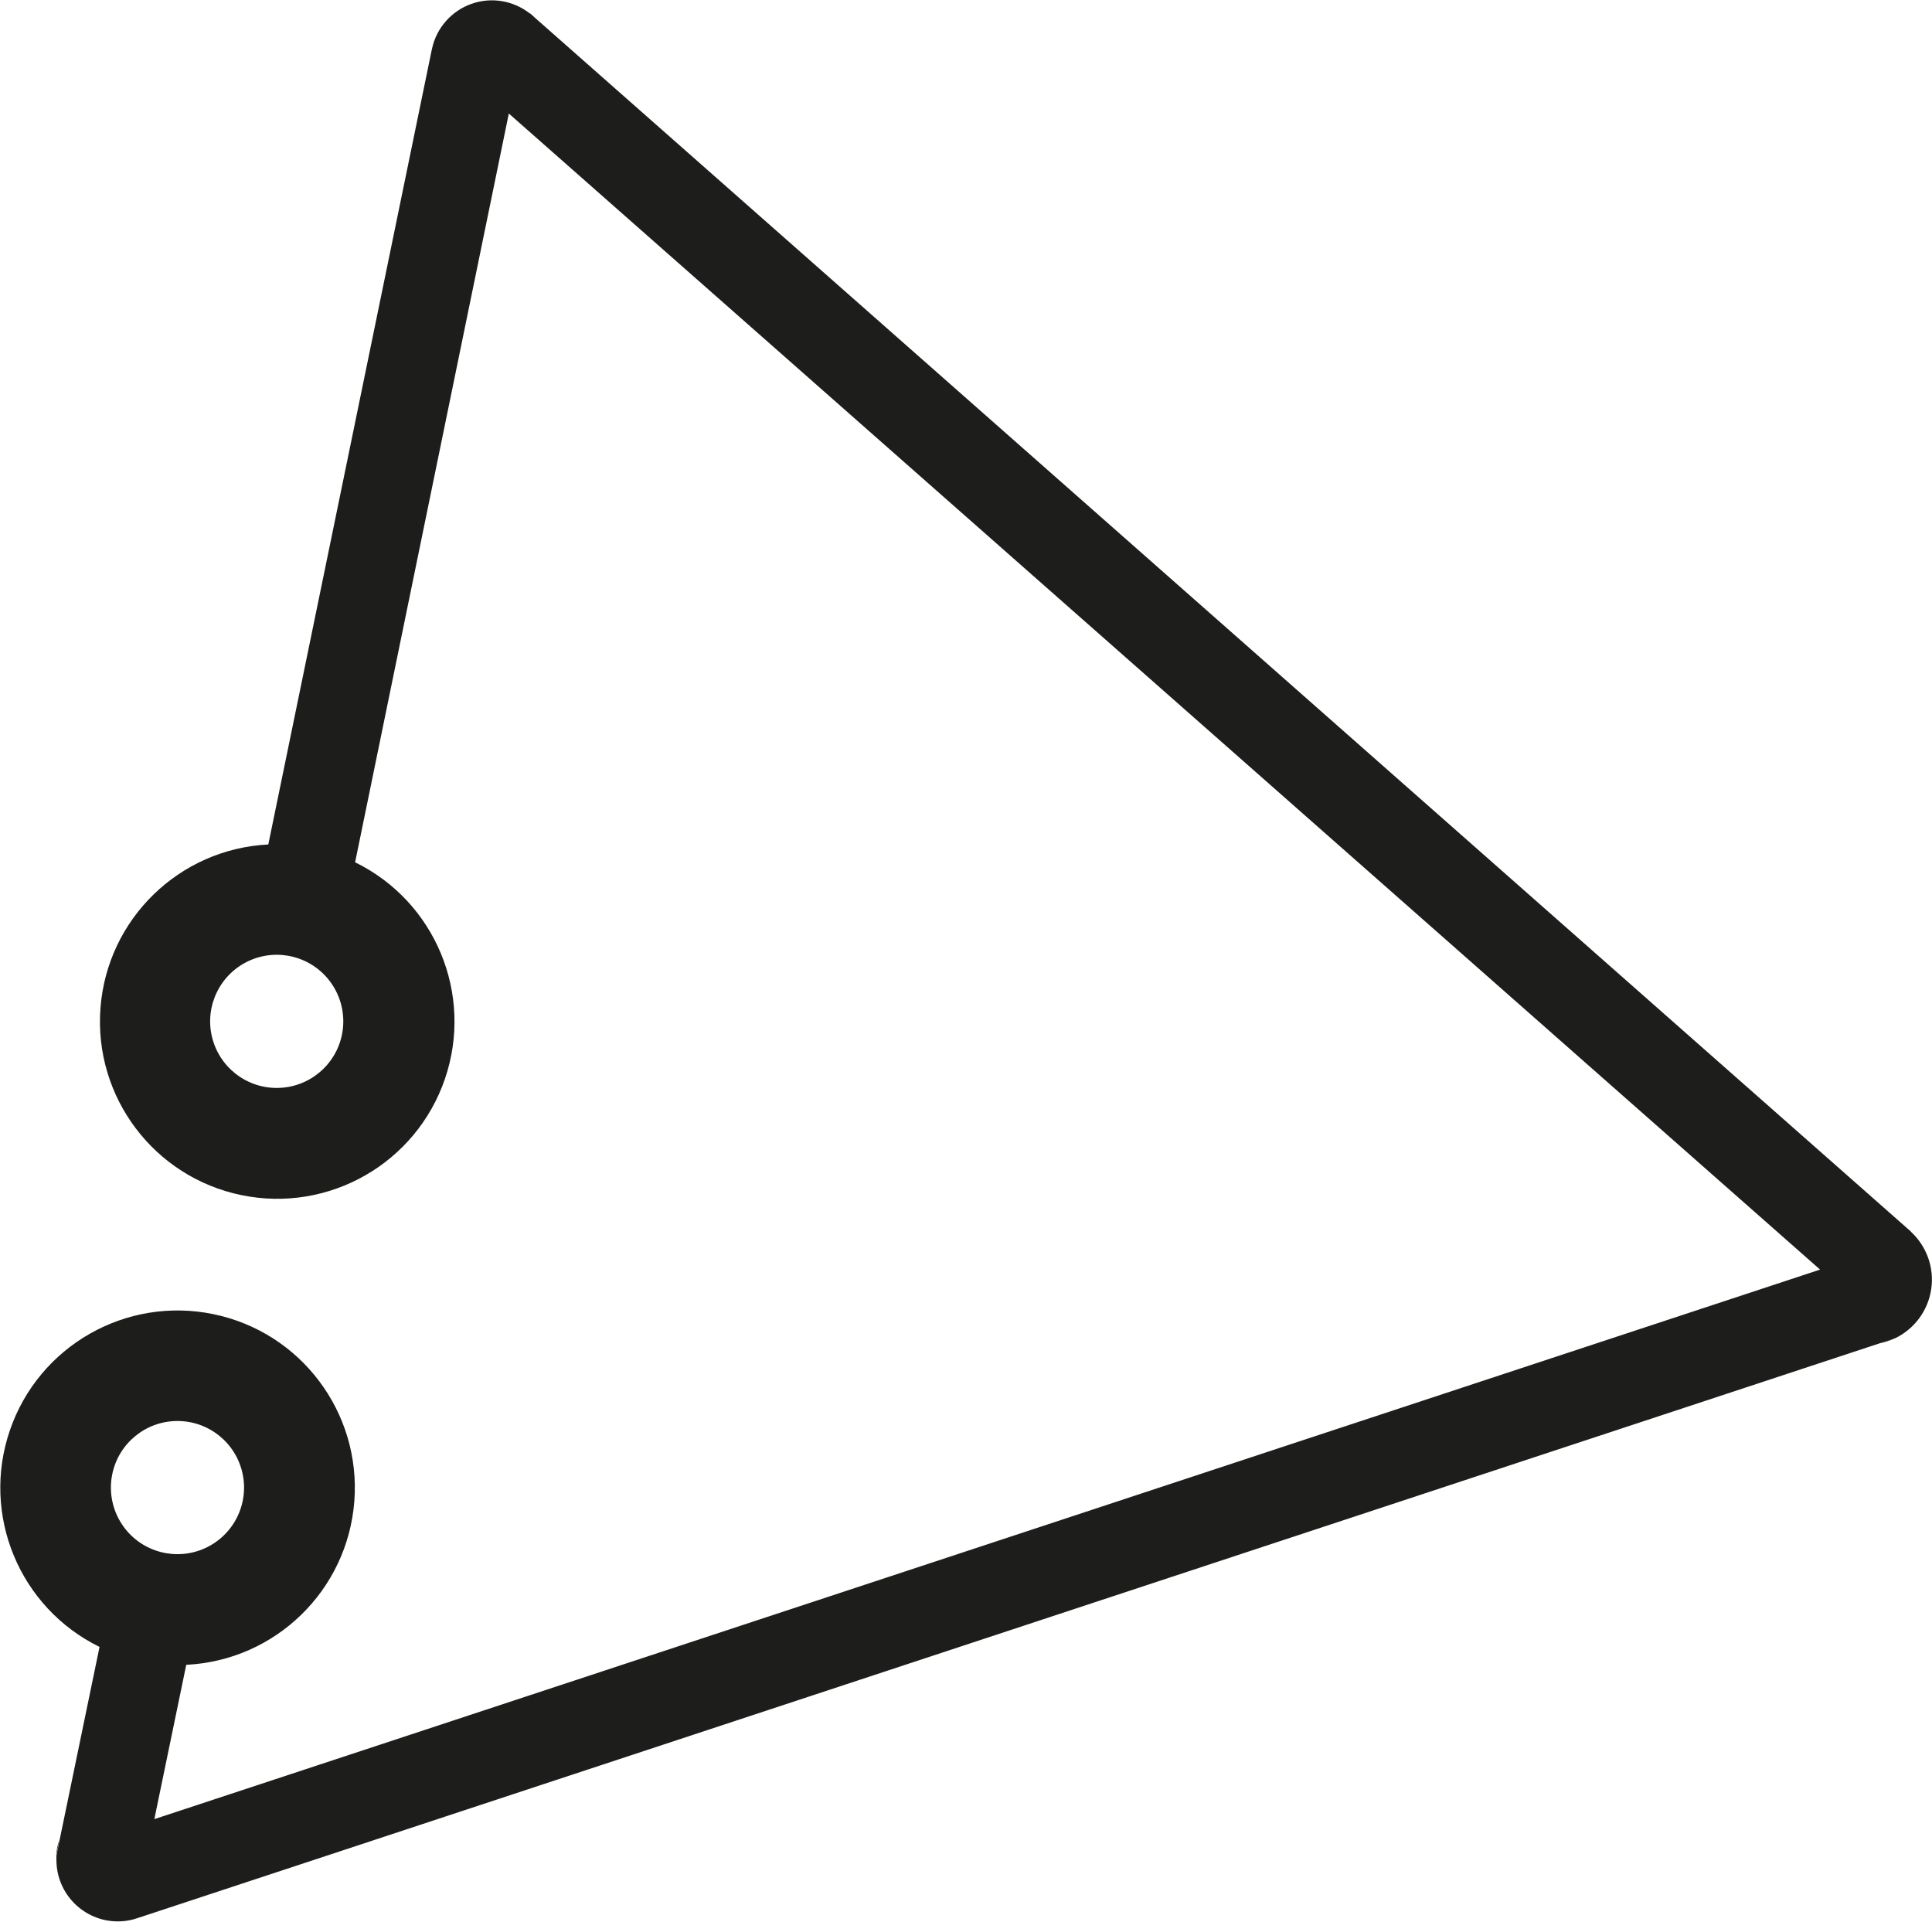
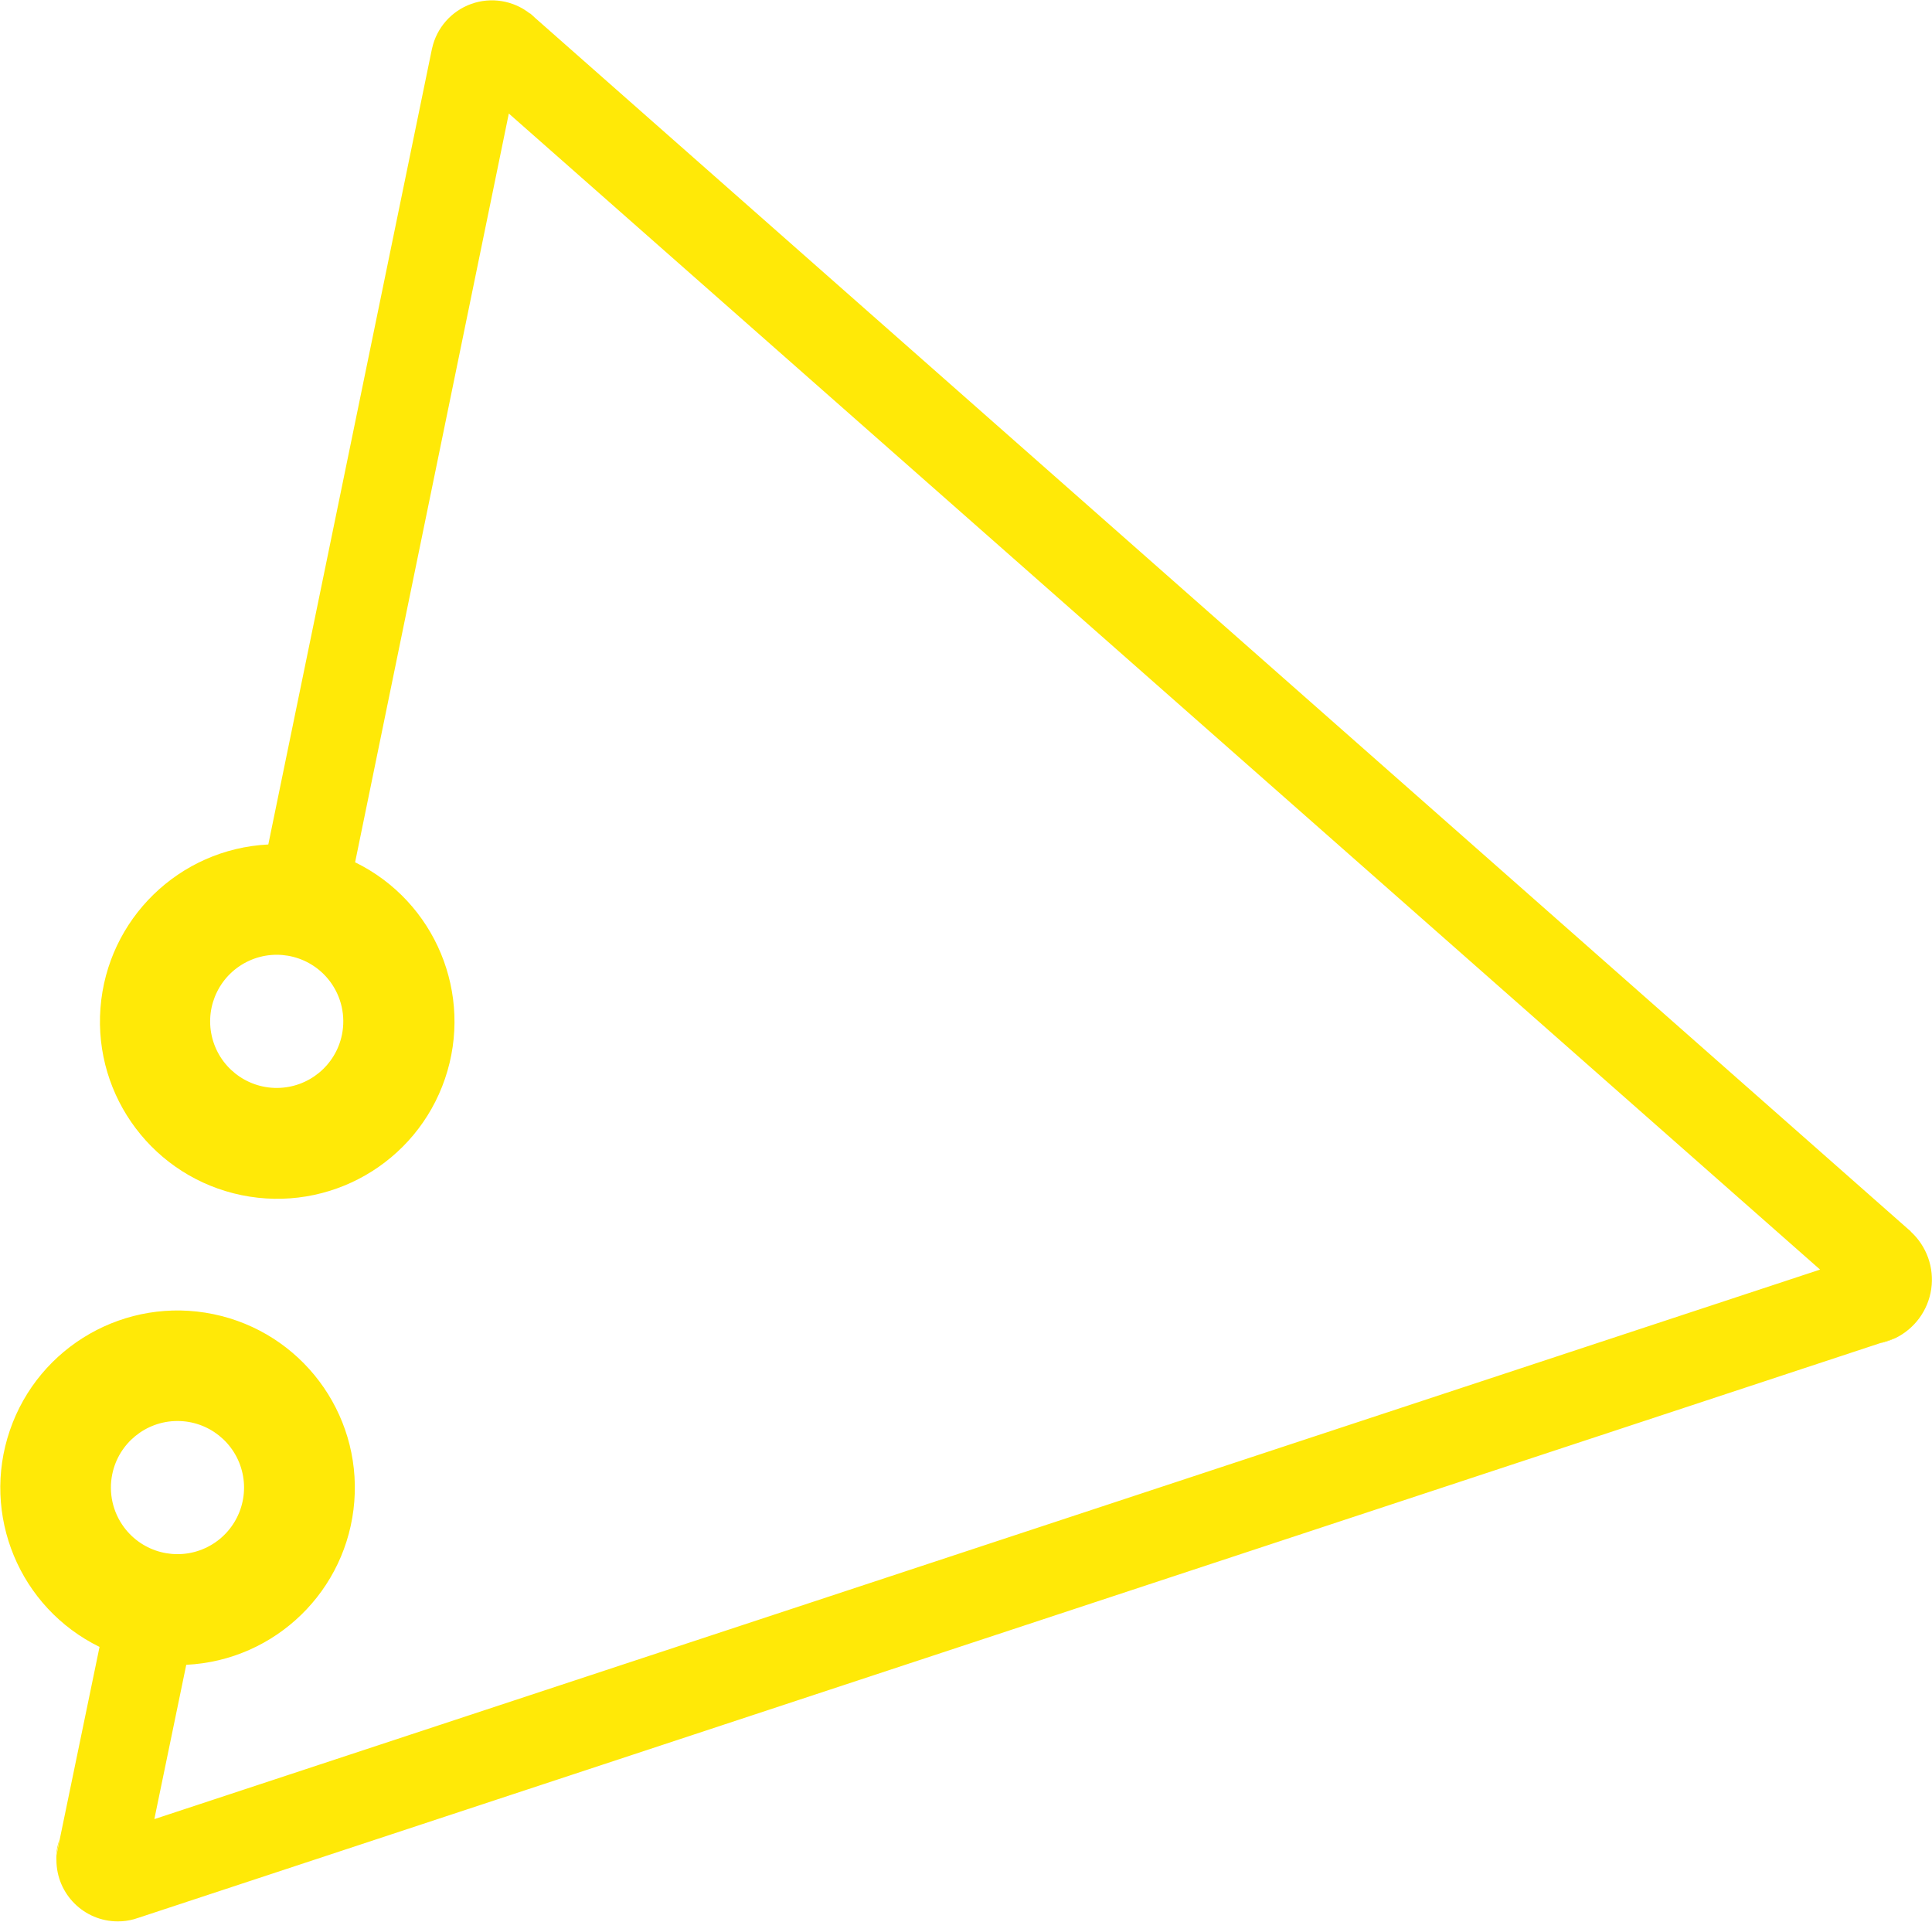
<svg xmlns="http://www.w3.org/2000/svg" id="Capa_6" data-name="Capa 6" viewBox="0 0 232.15 230.87">
  <defs>
-     <style>.cls-1{fill:#1d1d1b;}</style>
+     <style>.cls-1{fill:#ffe907;}</style>
  </defs>
  <g id="Capa_1" data-name="Capa 1">
    <path class="cls-1" d="M560.23,266.44l-.29-.25-165-145.55-.19-.18-.42-.37-.05,0a7.36,7.36,0,0,0-11.73,4.2,1.42,1.42,0,0,0-.05.22l-19.63,95.44a21.3,21.3,0,1,0,10.43,2.14L391.59,133l.18-.88.68.6L547.64,269.54l1.69,1.49-2.15.71L350,336.79l-.82.27.17-.84,3.66-17.7a21.3,21.3,0,1,0-10.42-2.15l-4.79,23.16-.28,1.38-.11.54a4.71,4.71,0,0,0,0,.53,7.38,7.38,0,0,0,7.38,7.37,7.19,7.19,0,0,0,1.93-.26l0,0,.63-.2,209.14-69,1.86-.61h0a7.82,7.82,0,0,0,1.87-12.82ZM371.72,242.8a8,8,0,1,1-1.42-6.37A8,8,0,0,1,371.72,242.8Zm-27.6,52.81a8,8,0,1,1,1.41,6.38A8,8,0,0,1,344.12,295.61Z" transform="translate(-330.63 -118.48)" />
    <path class="cls-1" d="M558.34,279.27a7.51,7.51,0,0,1-1.86.61Z" transform="translate(-330.63 -118.48)" />
    <path class="cls-1" d="M337.38,341.45a6.83,6.83,0,0,1,.39-1.92l-.28,1.38Z" transform="translate(-330.63 -118.48)" />
  </g>
</svg>
